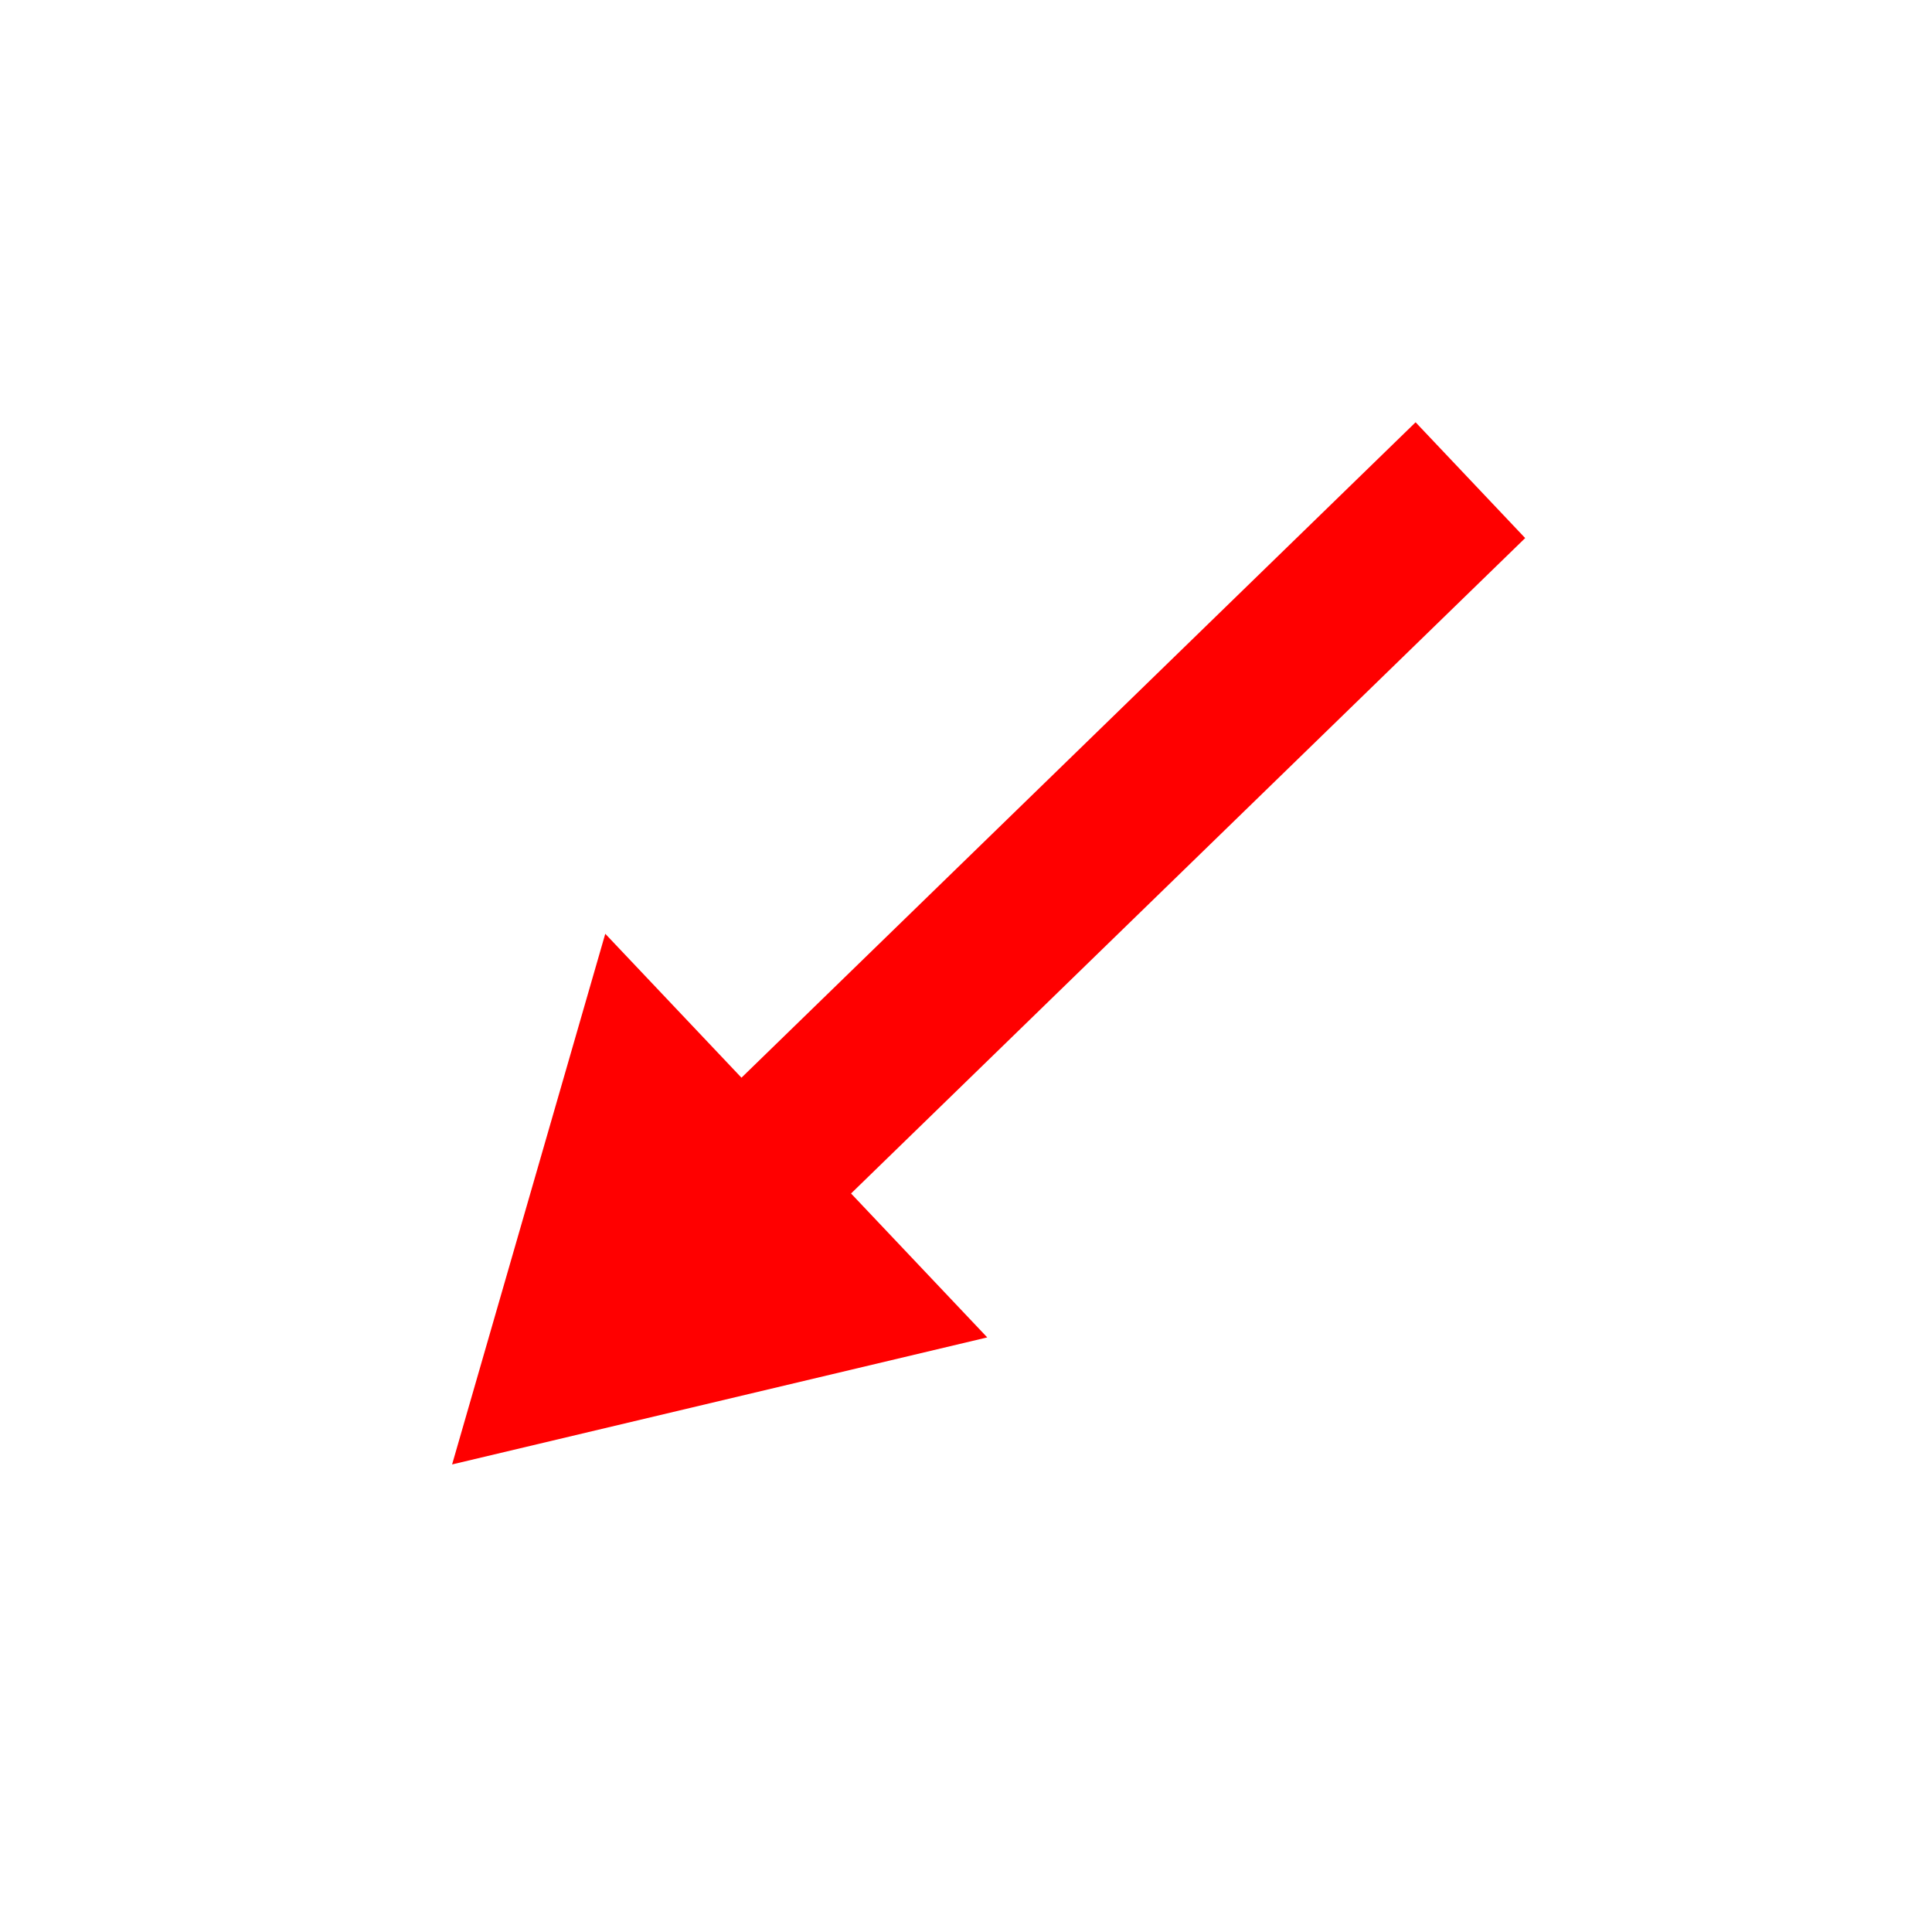
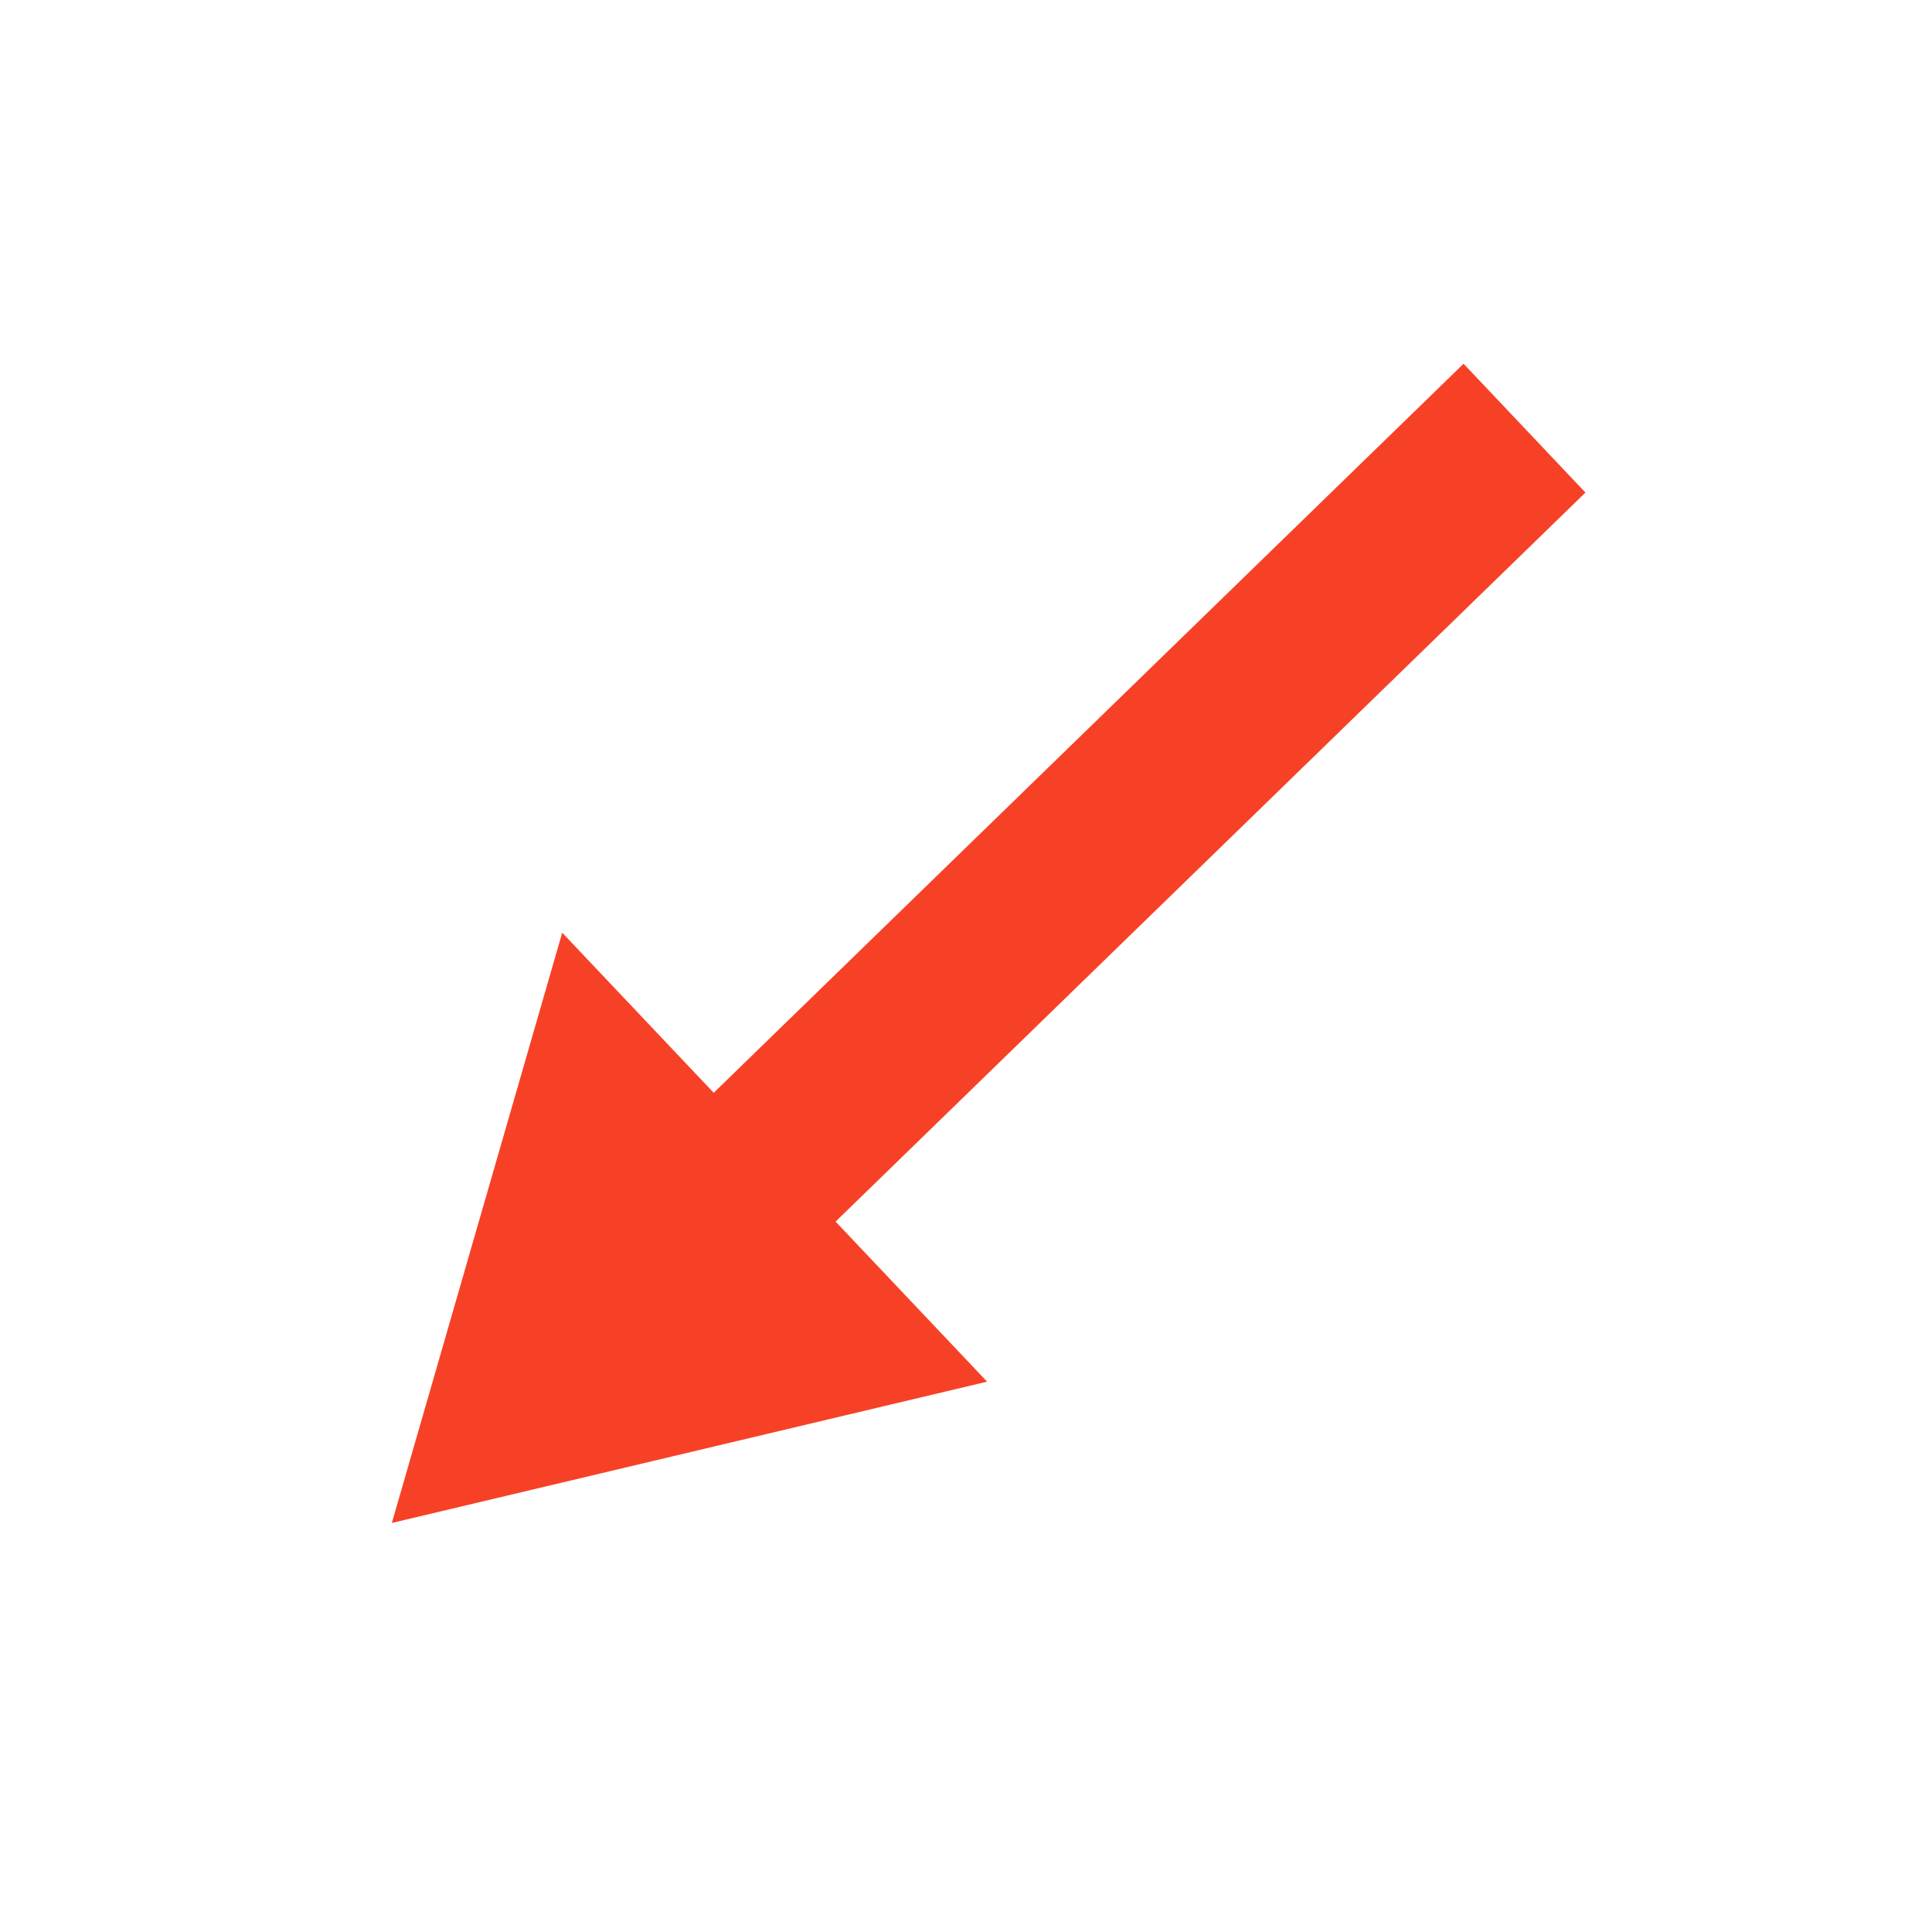
<svg xmlns="http://www.w3.org/2000/svg" version="1.1" id="Layer_1" x="0px" y="0px" viewBox="0 0 512 512" style="enable-background:new 0 0 512 512;" xml:space="preserve">
  <defs id="defs9">
	
</defs>
  <style type="text/css" id="style2">
	.st0{fill:#333333;}
</style>
-   <g id="arrow" transform="matrix(0.8585053,0,0,0.8585053,42.22264,30.22264)">
-     <path d="M 421.623,130.894 213.529,333.212 255.571,377.637 90.377,416.85 137.658,253.043 179.701,297.468 387.796,95.15 404.71,113.022 Z" fill="#112244" id="path2" style="fill:#ff0000;fill-opacity:1;stroke:none;stroke-width:0.703;stroke-dasharray:none" />
-   </g>
+   <path d="m 420.162,130.531 -198.72,193.203 40.149,42.423 -157.752,37.446 45.152,-156.427 40.149,42.423 198.72,-193.203 16.152,17.067 z" fill="#112244" id="fillColor" style="fill:#f74127;fill-opacity:1;stroke:none;stroke-width:0.671" />
</svg>
